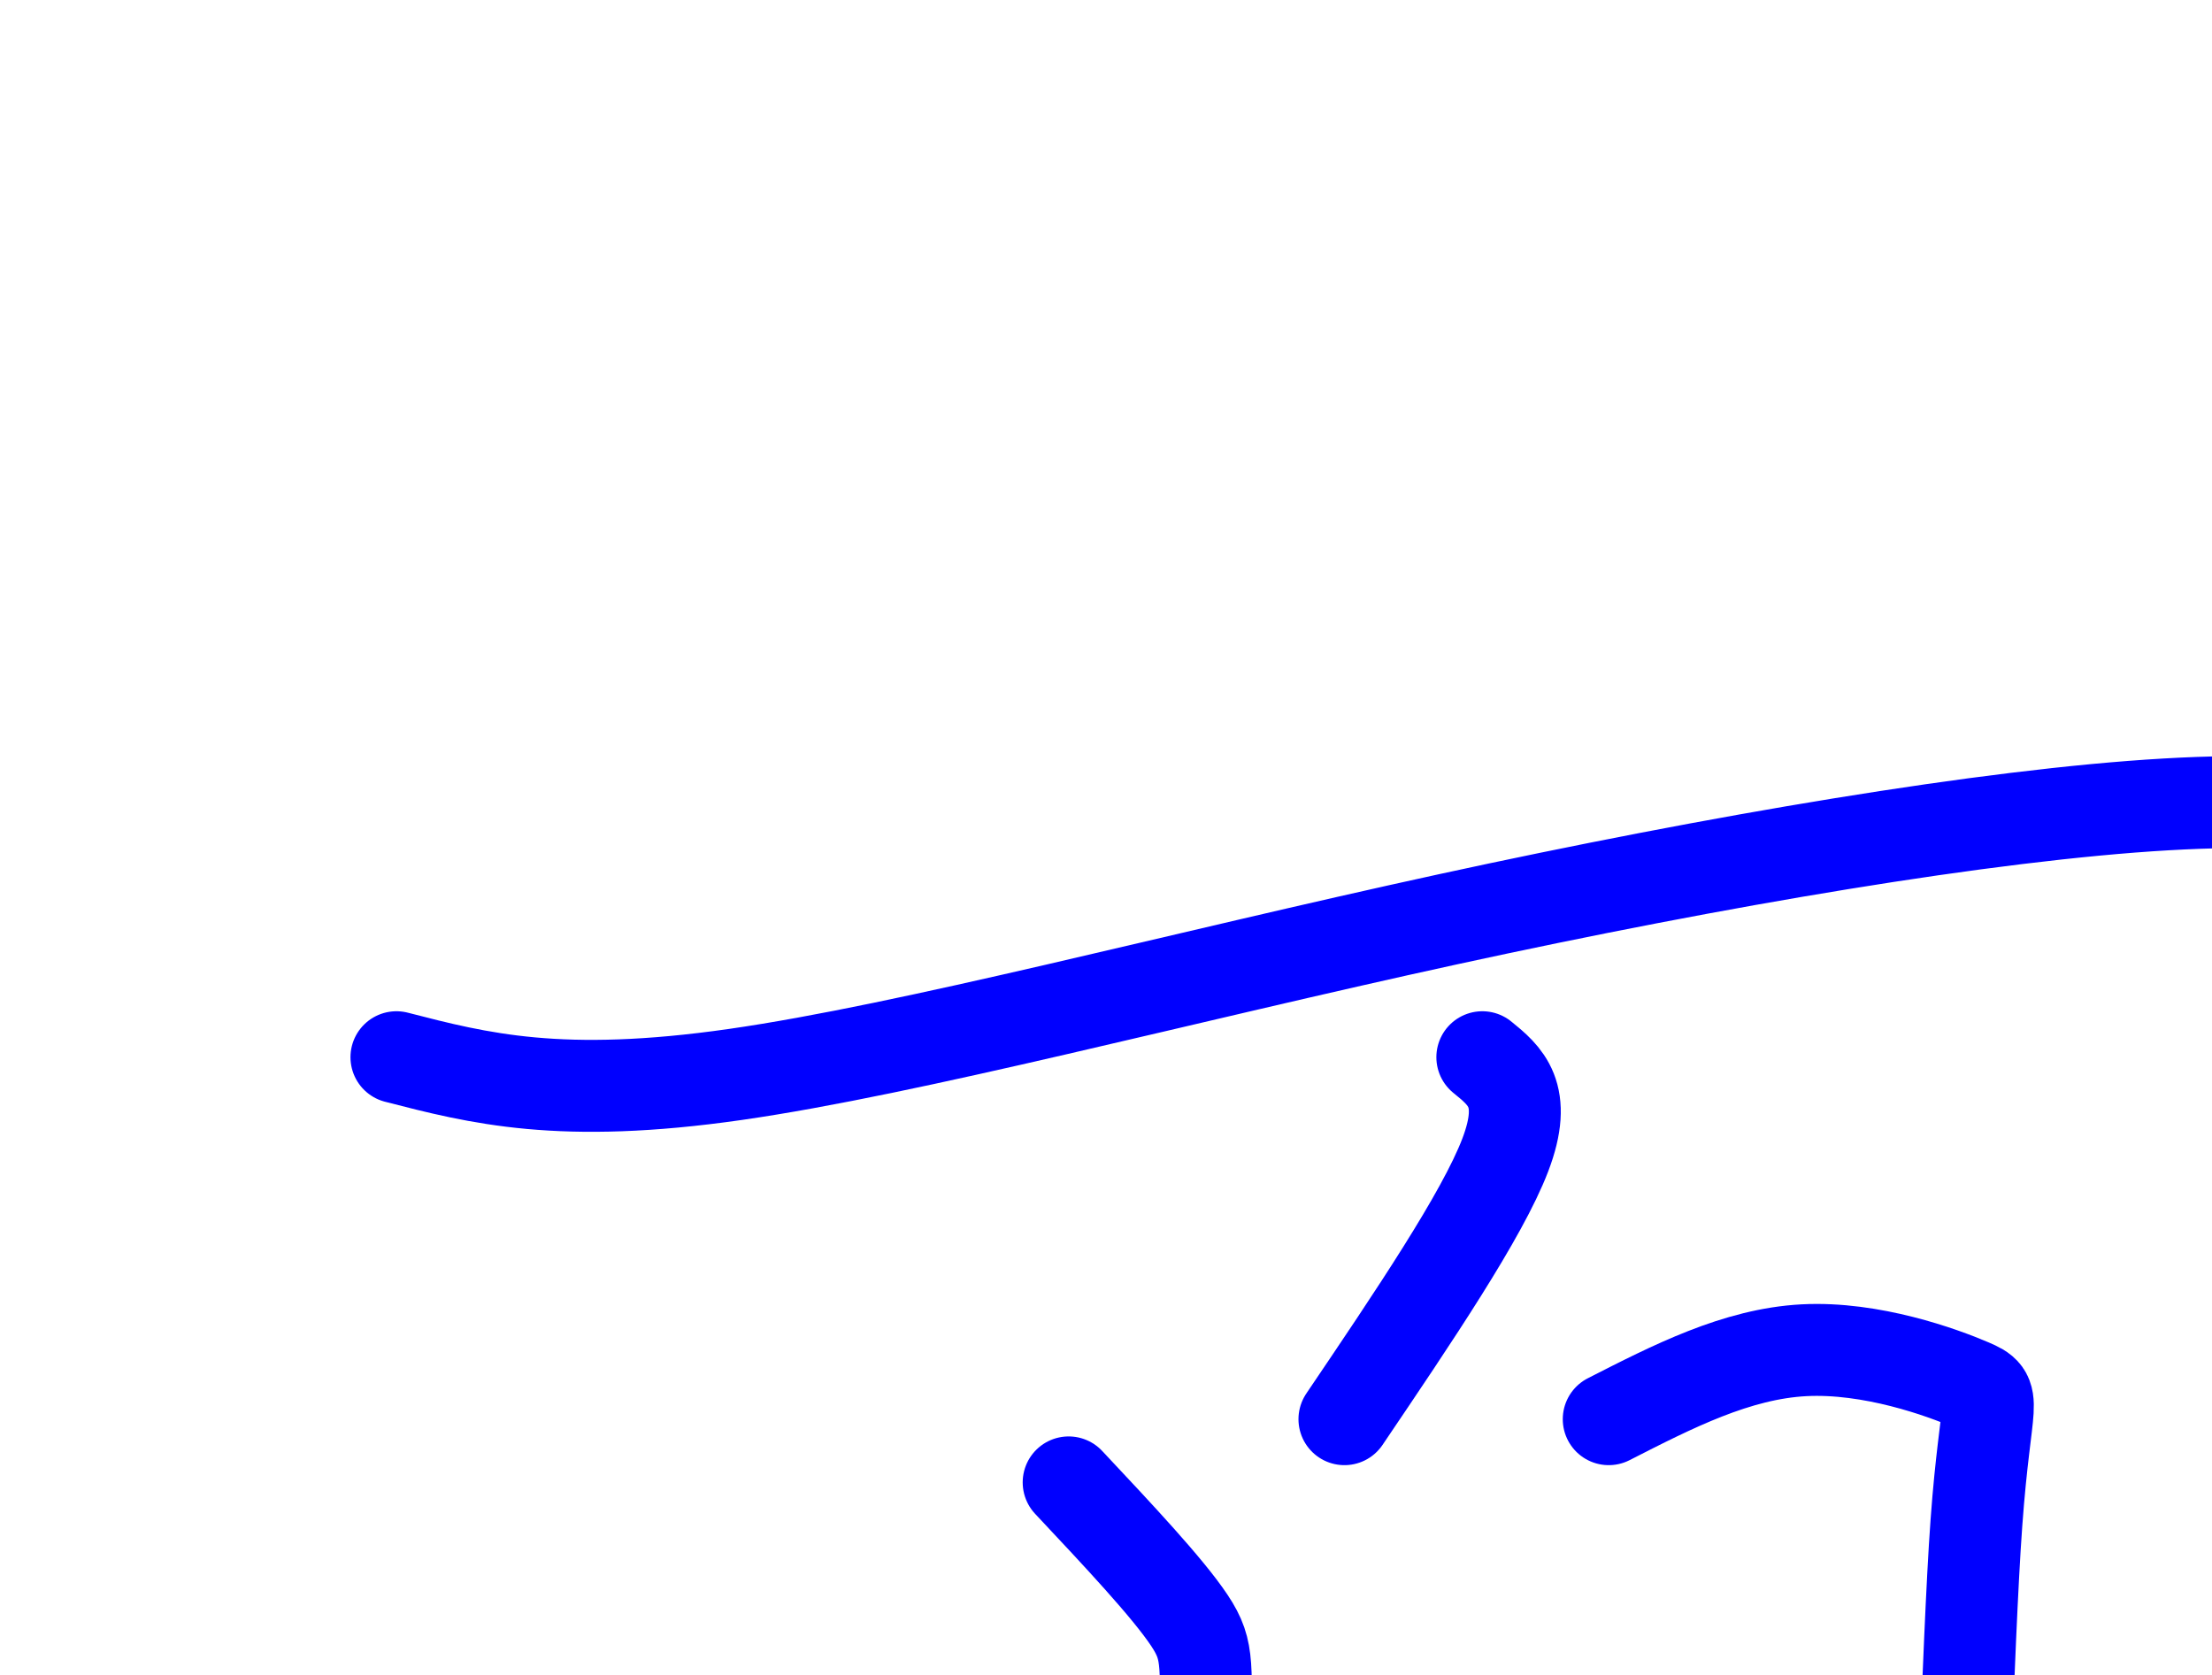
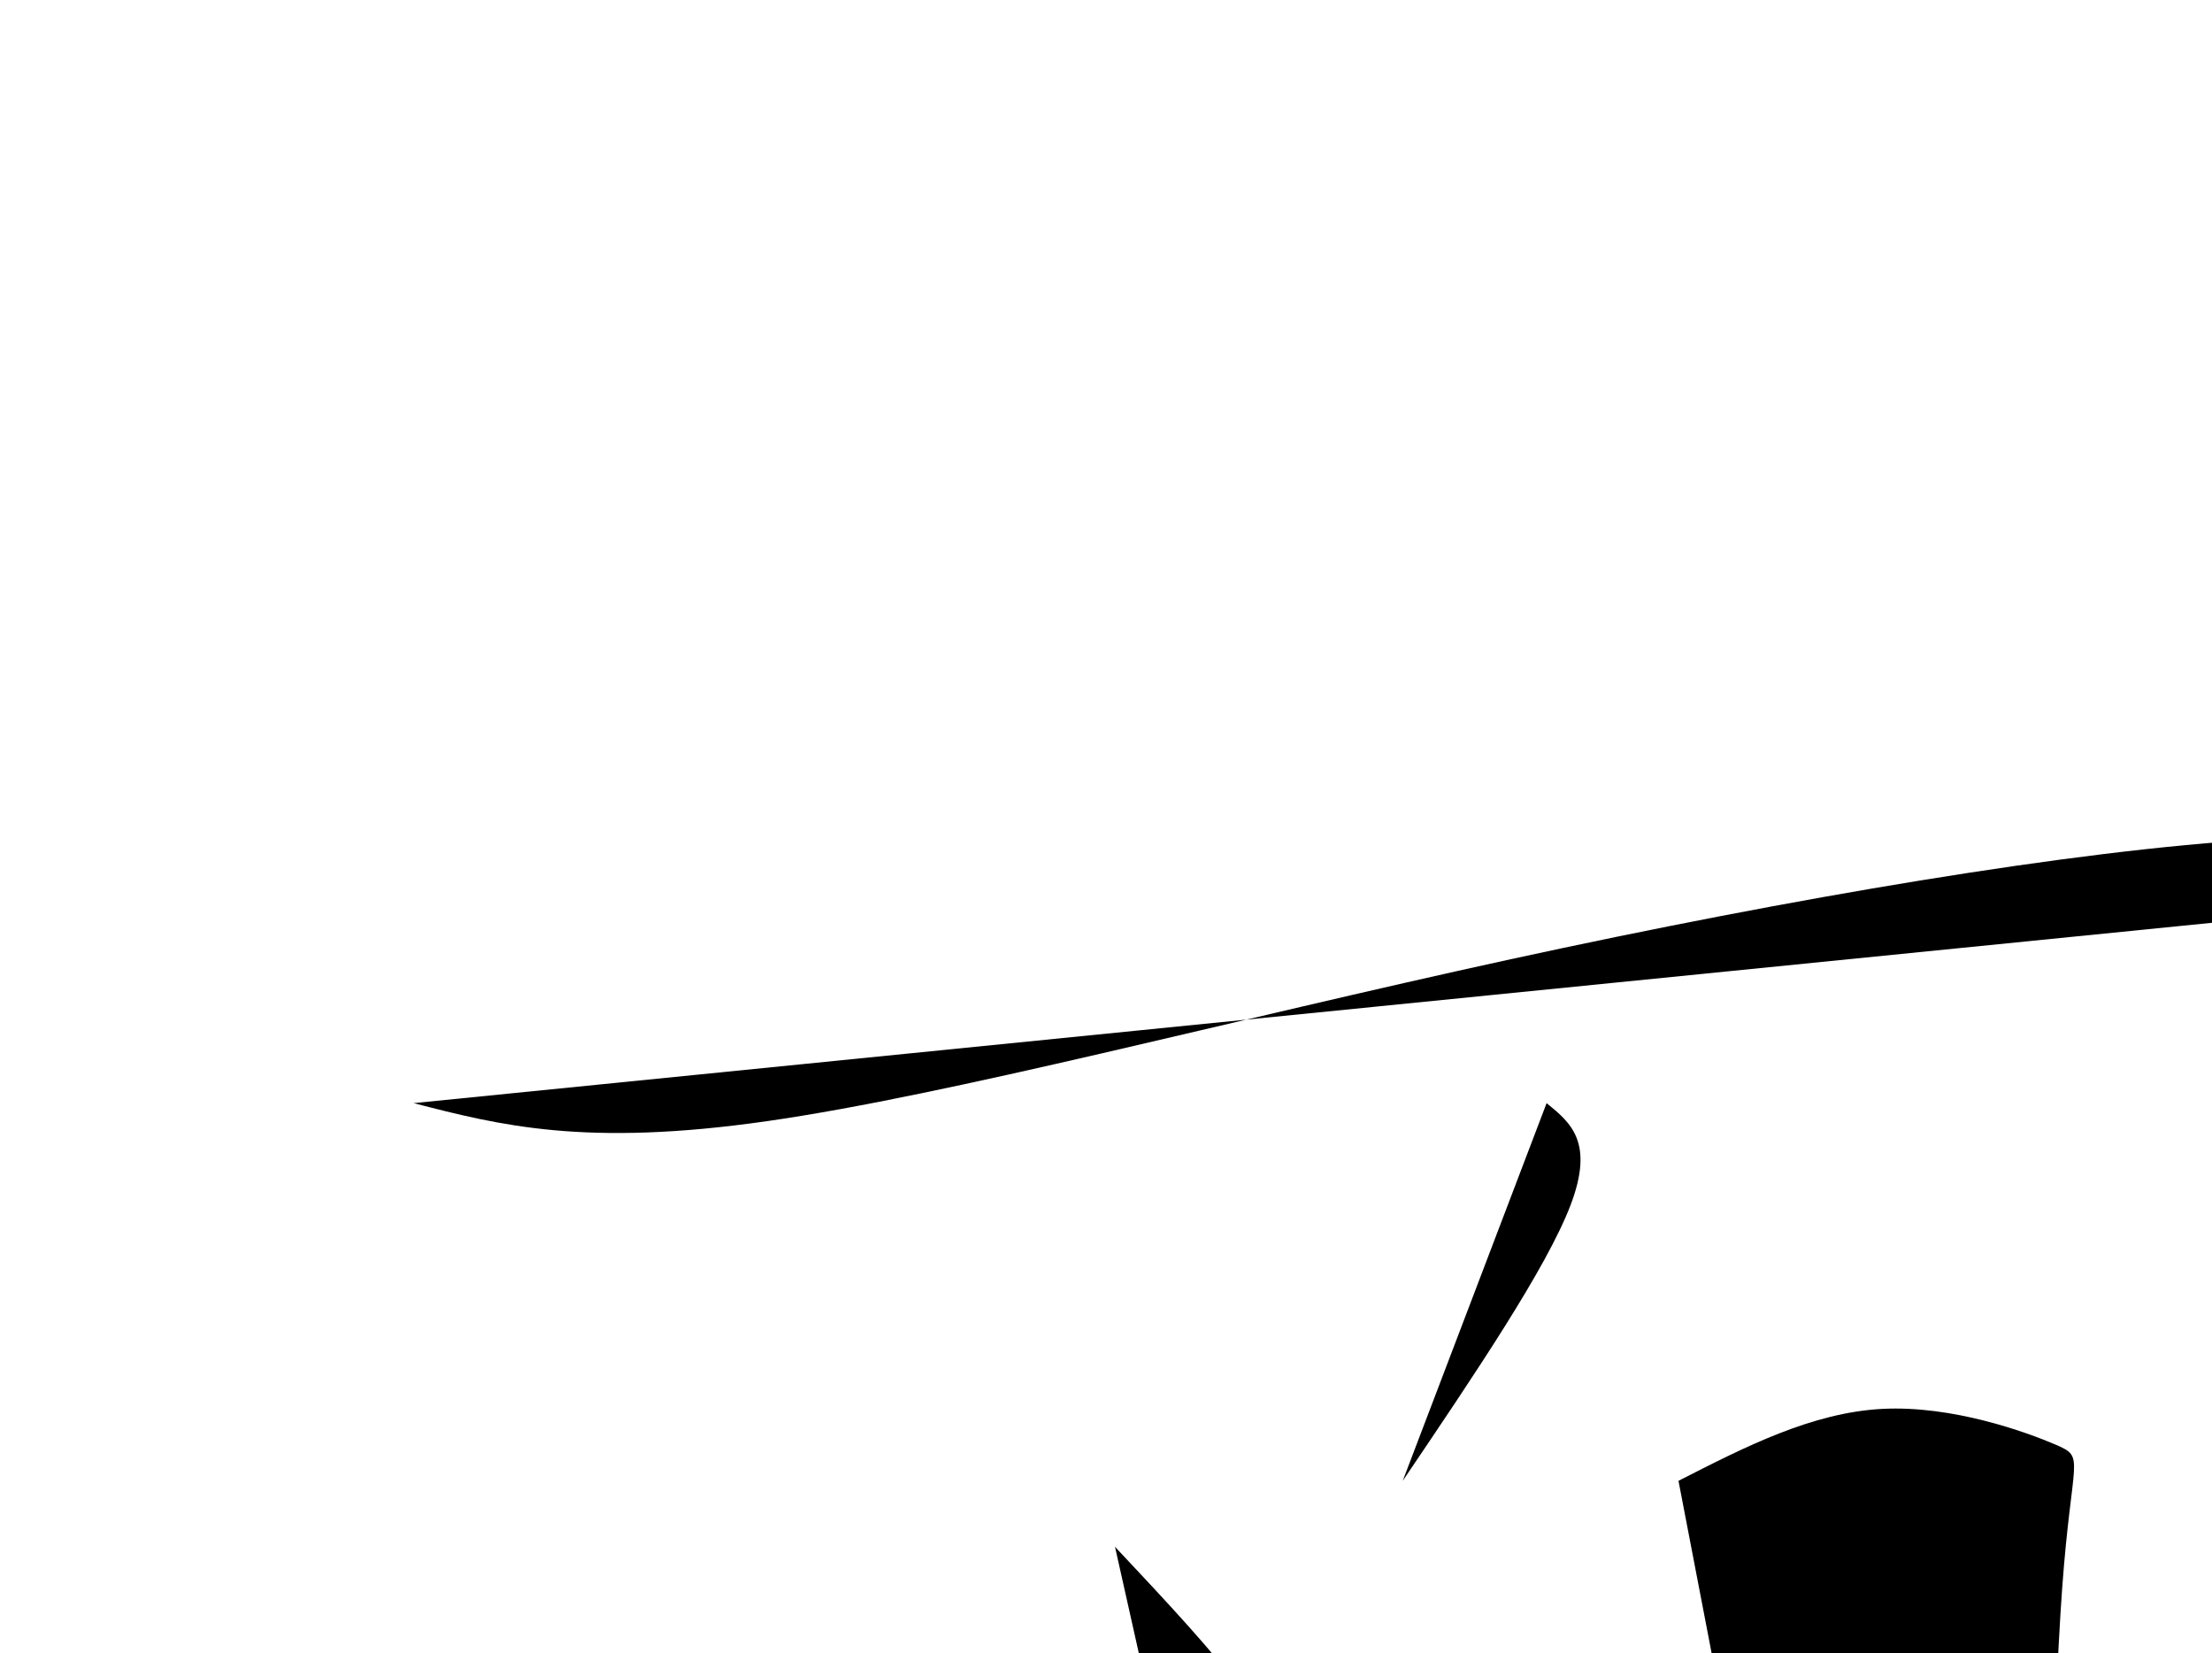
<svg xmlns="http://www.w3.org/2000/svg" viewbox="0 0 512 512">
-   <path fill="none" stroke="blue" stroke-width="16" stroke-linecap="round" d="M 69 184 C 83.27 187.68 97.54 191.37 128 187 158.46 182.63 205.13 170.21 252 160 298.88 149.79 345.96 141.80 377 140 408.04 138.20 423.02 142.60 438 147" />
-   <path fill="none" stroke="blue" stroke-width="16" stroke-linecap="round" d="M 258 184 C 262.00 187.25 266.00 190.50 262 201 258.00 211.50 246.00 229.25 234 247" />
-   <path fill="none" stroke="blue" stroke-width="16" stroke-linecap="round" d="M 186 258 C 194.62 267.18 203.24 276.36 207 282 210.76 287.64 209.64 289.76 210 306 210.36 322.24 212.18 352.62 214 383" />
-   <path fill="none" stroke="blue" stroke-width="16" stroke-linecap="round" d="M 280 247 C 291.14 241.31 302.28 235.61 314 235 325.72 234.39 338.03 238.86 343 241 347.97 243.14 345.60 242.93 344 265 342.40 287.07 341.57 331.40 339 362 336.43 392.60 332.12 409.46 327 414 321.88 418.54 315.94 410.77 310 403" />
-   <path fill="none" stroke="blue" stroke-width="16" stroke-linecap="round" d="M 236 320 C 244.42 317.42 252.83 314.83 262 313 271.17 311.17 281.08 310.08 291 309" />
-   <path fill="none" stroke="blue" stroke-width="16" stroke-linecap="round" d="M 221 383 C 231.25 380.92 241.50 378.83 255 377 268.50 375.17 285.25 373.58 302 372" />
+   <path class="hsu" d="M 69 184 C 83.27 187.68 97.54 191.37 128 187 158.46 182.63 205.13 170.21 252 160 298.88 149.79 345.96 141.80 377 140 408.04 138.20 423.02 142.60 438 147" />
+   <path class="hsu" d="M 258 184 C 262.00 187.25 266.00 190.50 262 201 258.00 211.50 246.00 229.25 234 247" />
+   <path class="hsu" d="M 186 258 C 194.62 267.18 203.24 276.36 207 282 210.76 287.64 209.64 289.76 210 306 210.36 322.24 212.18 352.62 214 383" />
+   <path class="hsu" d="M 280 247 C 291.14 241.31 302.28 235.61 314 235 325.72 234.39 338.03 238.86 343 241 347.97 243.14 345.60 242.93 344 265 342.40 287.07 341.57 331.40 339 362 336.43 392.60 332.12 409.46 327 414 321.88 418.54 315.94 410.77 310 403" />
+   <path class="hsu" d="M 236 320 C 244.42 317.42 252.83 314.83 262 313 271.17 311.17 281.08 310.08 291 309" />
+   <path class="hsu" d="M 221 383 C 231.25 380.92 241.50 378.83 255 377 268.50 375.17 285.25 373.58 302 372" />
</svg>
